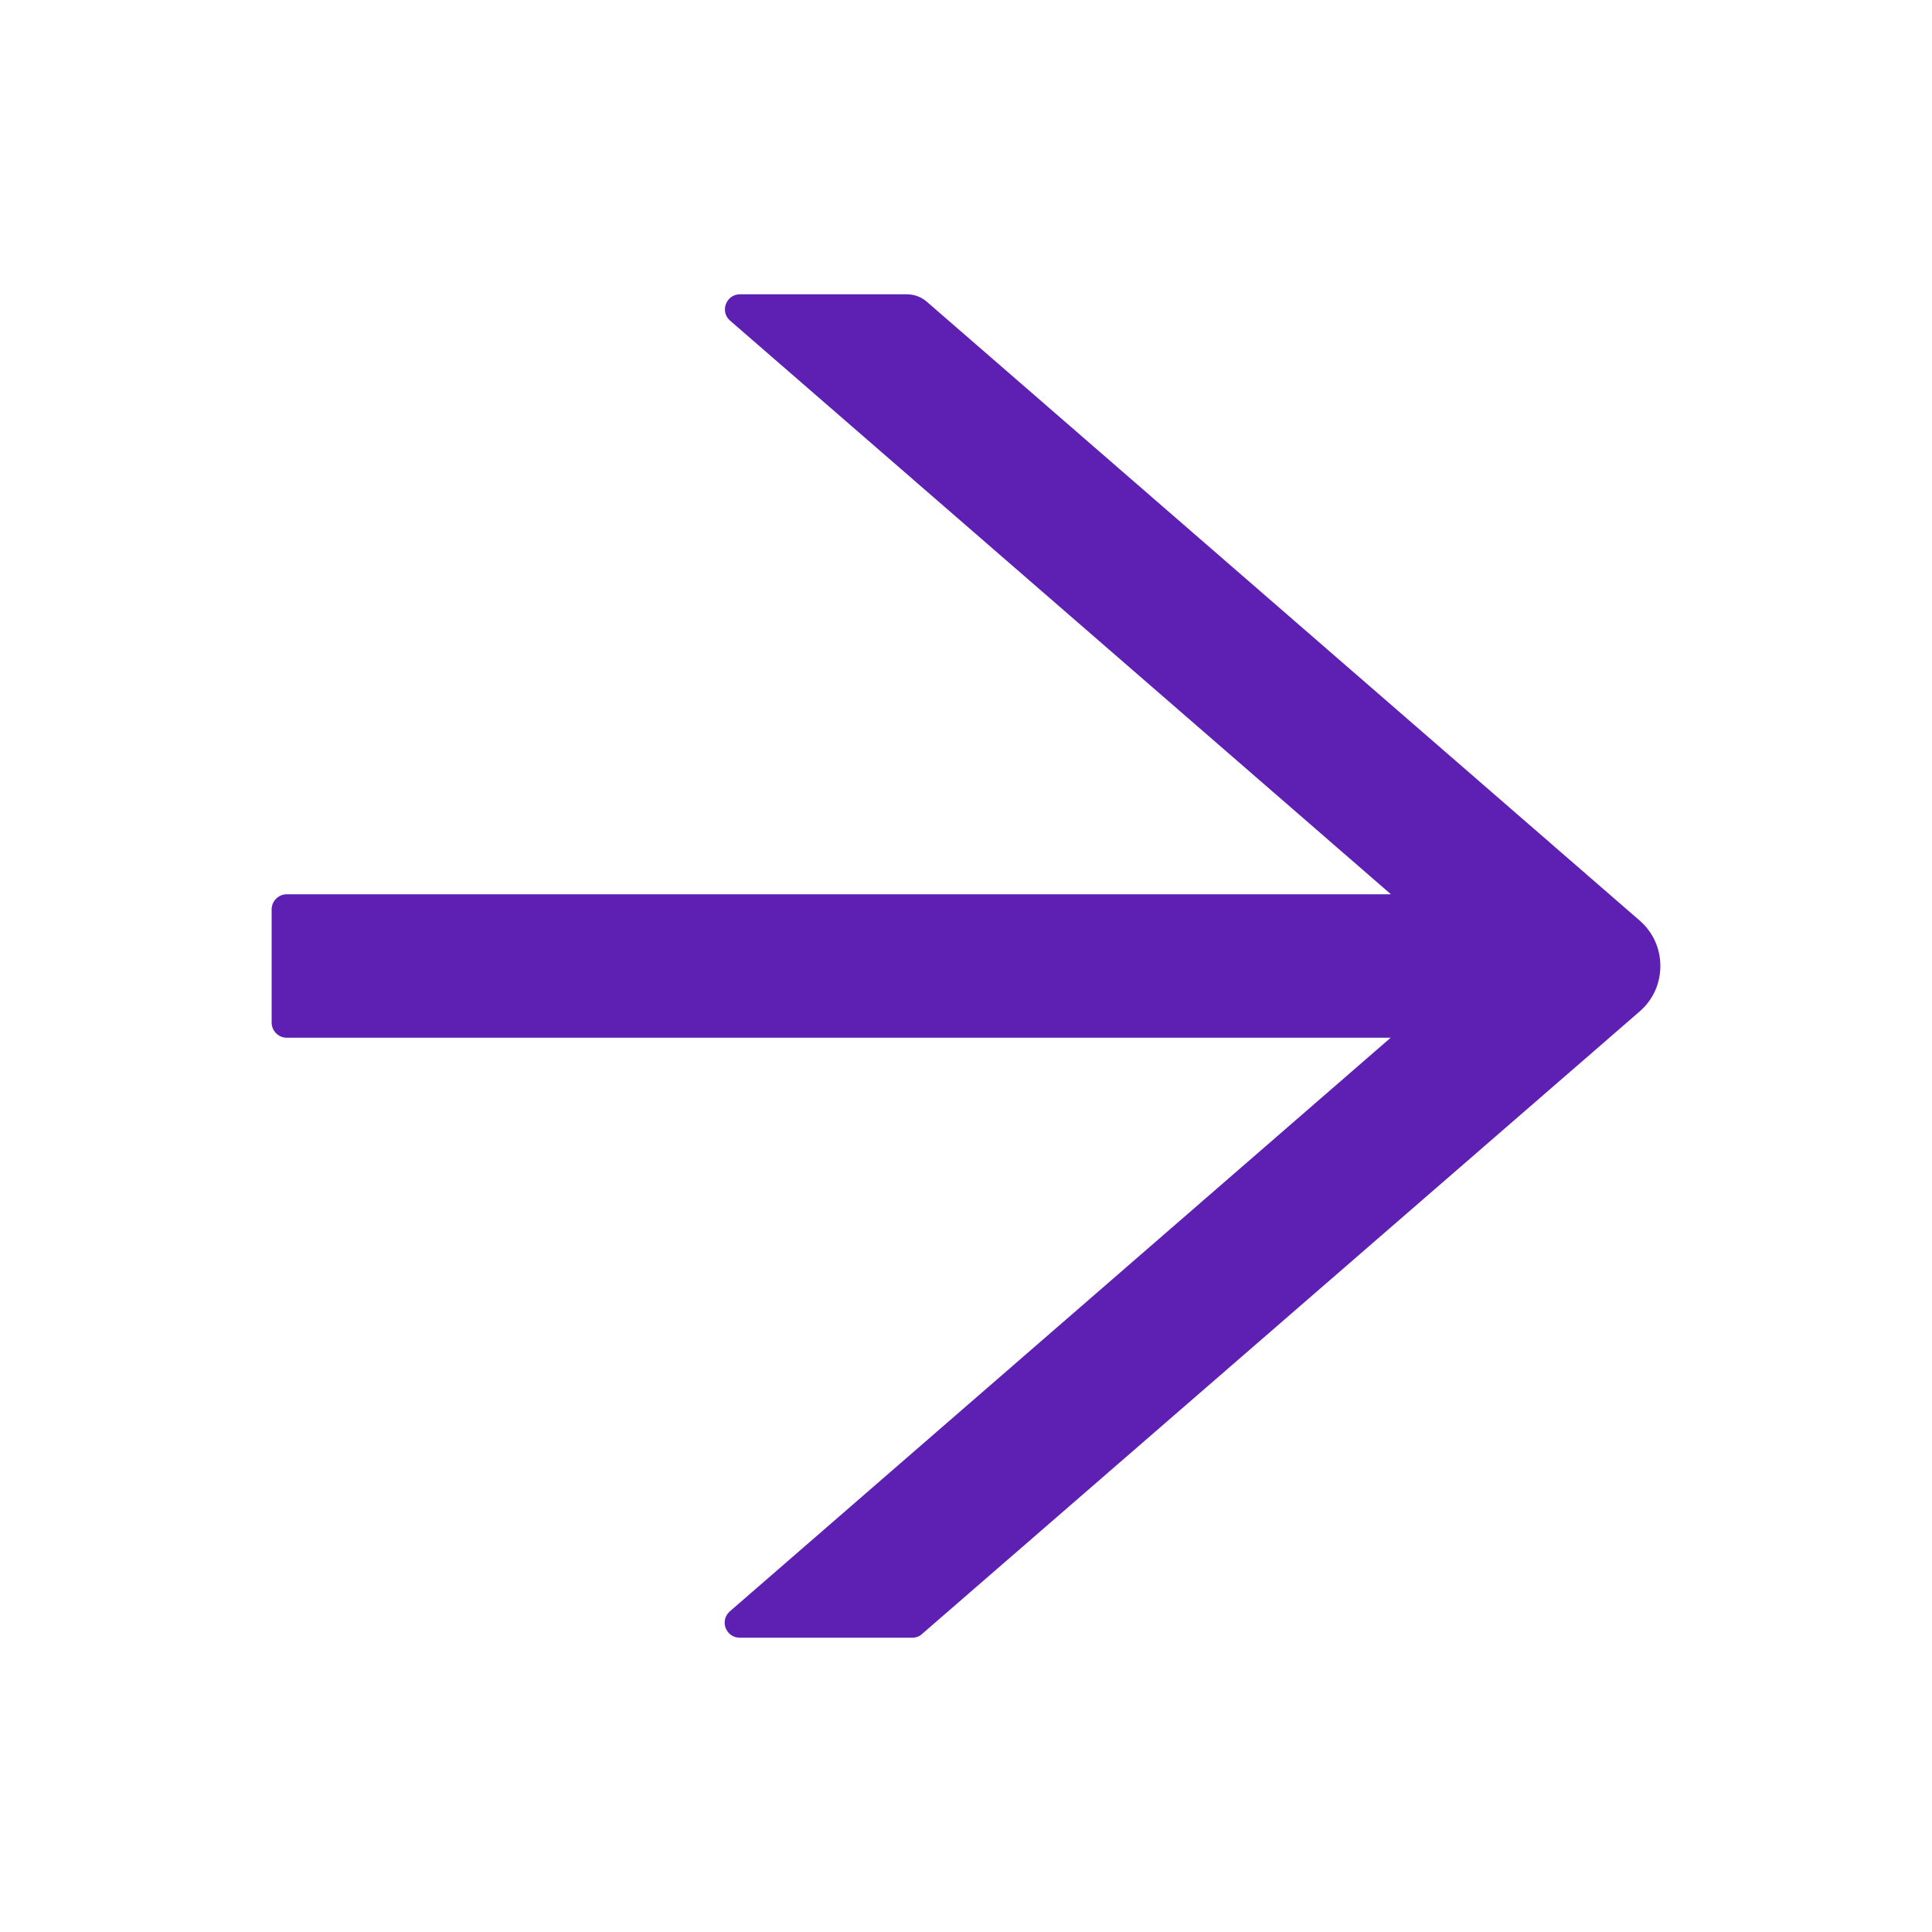
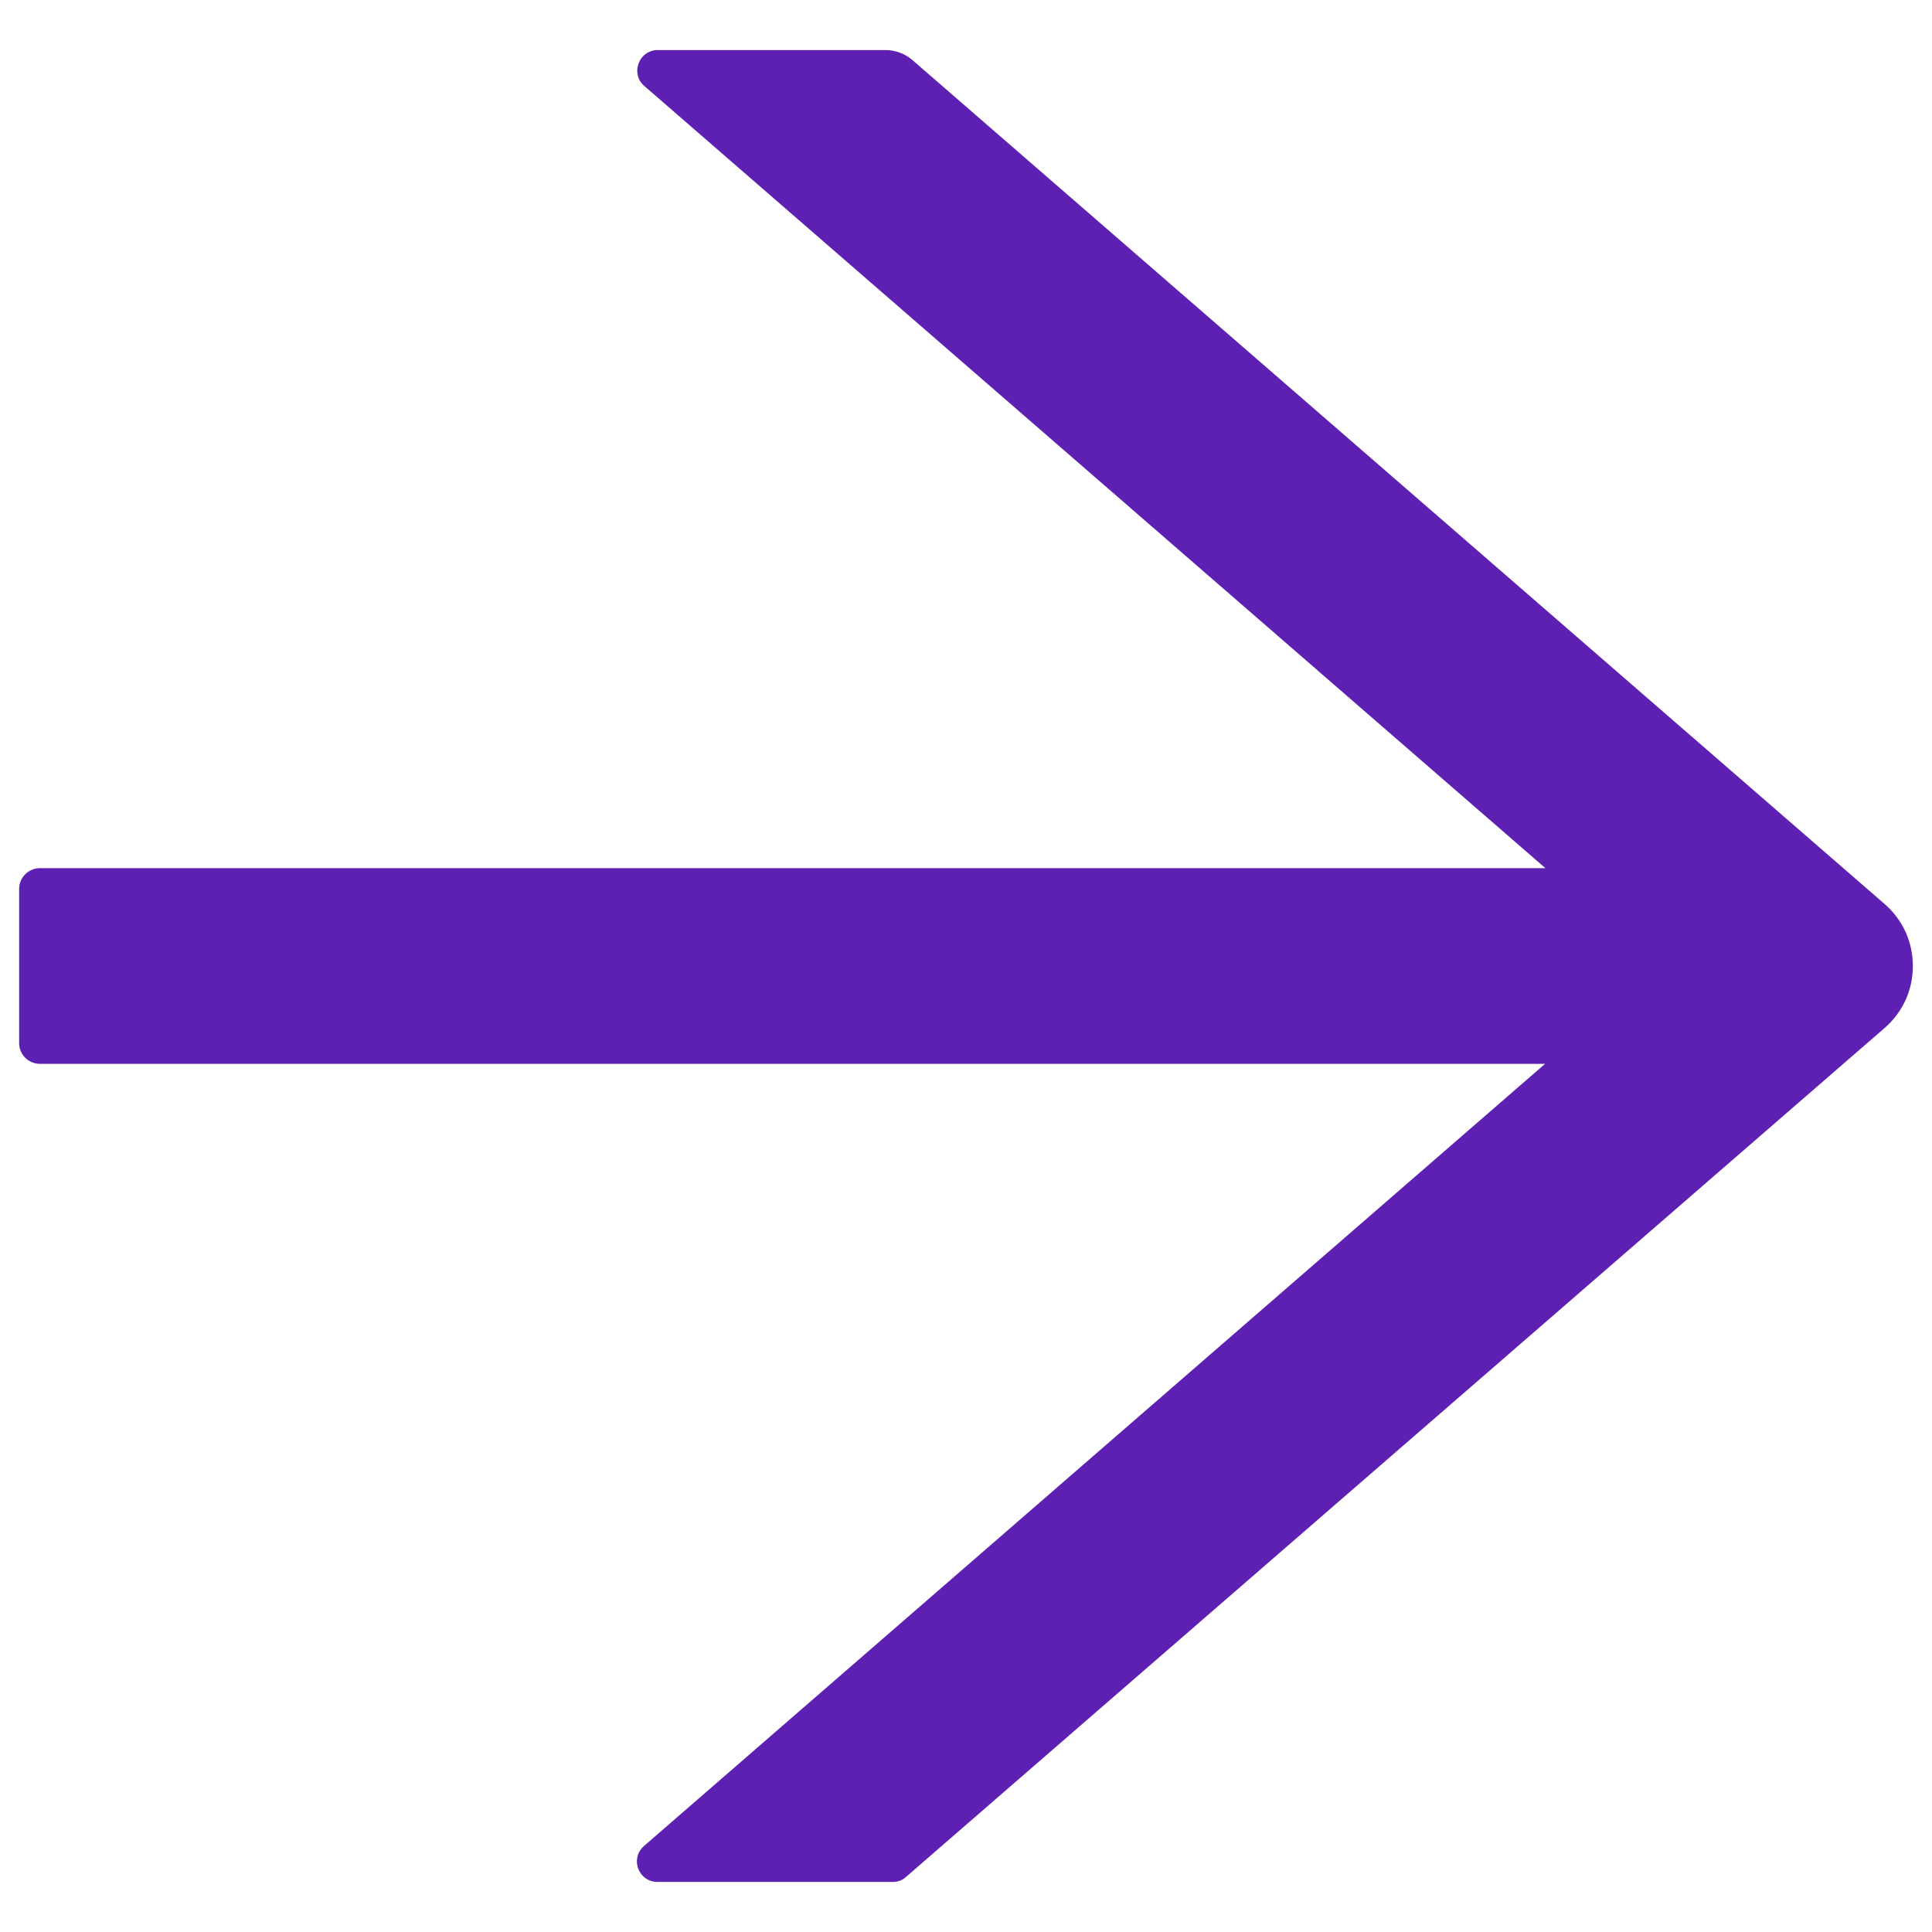
- <svg xmlns="http://www.w3.org/2000/svg" width="15" height="15" viewBox="0 0 15 15" fill="none">
-   <path d="M12.729 7.146L7.195 2.342C7.153 2.306 7.099 2.285 7.042 2.285H5.745C5.637 2.285 5.587 2.42 5.669 2.49L10.799 6.943H2.227C2.162 6.943 2.109 6.996 2.109 7.061V7.939C2.109 8.004 2.162 8.057 2.227 8.057H10.797L5.667 12.51C5.585 12.582 5.635 12.715 5.744 12.715H7.084C7.112 12.715 7.14 12.705 7.16 12.685L12.729 7.854C12.78 7.81 12.821 7.756 12.849 7.695C12.877 7.634 12.891 7.567 12.891 7.5C12.891 7.433 12.877 7.366 12.849 7.305C12.821 7.244 12.78 7.19 12.729 7.146Z" fill="#5E20B3" />
+ <svg xmlns="http://www.w3.org/2000/svg" width="11" height="11" viewBox="0 0 11 11" fill="none">
+   <path d="M10.729 5.146L5.195 0.342C5.153 0.306 5.099 0.285 5.042 0.285H3.745C3.637 0.285 3.587 0.42 3.669 0.49L8.799 4.943H0.227C0.162 4.943 0.109 4.996 0.109 5.061V5.939C0.109 6.004 0.162 6.057 0.227 6.057H8.797L3.667 10.51C3.585 10.582 3.635 10.715 3.744 10.715H5.084C5.112 10.715 5.14 10.705 5.16 10.685L10.729 5.854C10.78 5.81 10.821 5.756 10.849 5.695C10.877 5.634 10.891 5.567 10.891 5.5C10.891 5.433 10.877 5.366 10.849 5.305C10.821 5.244 10.78 5.19 10.729 5.146Z" fill="#5E20B3" />
</svg>
